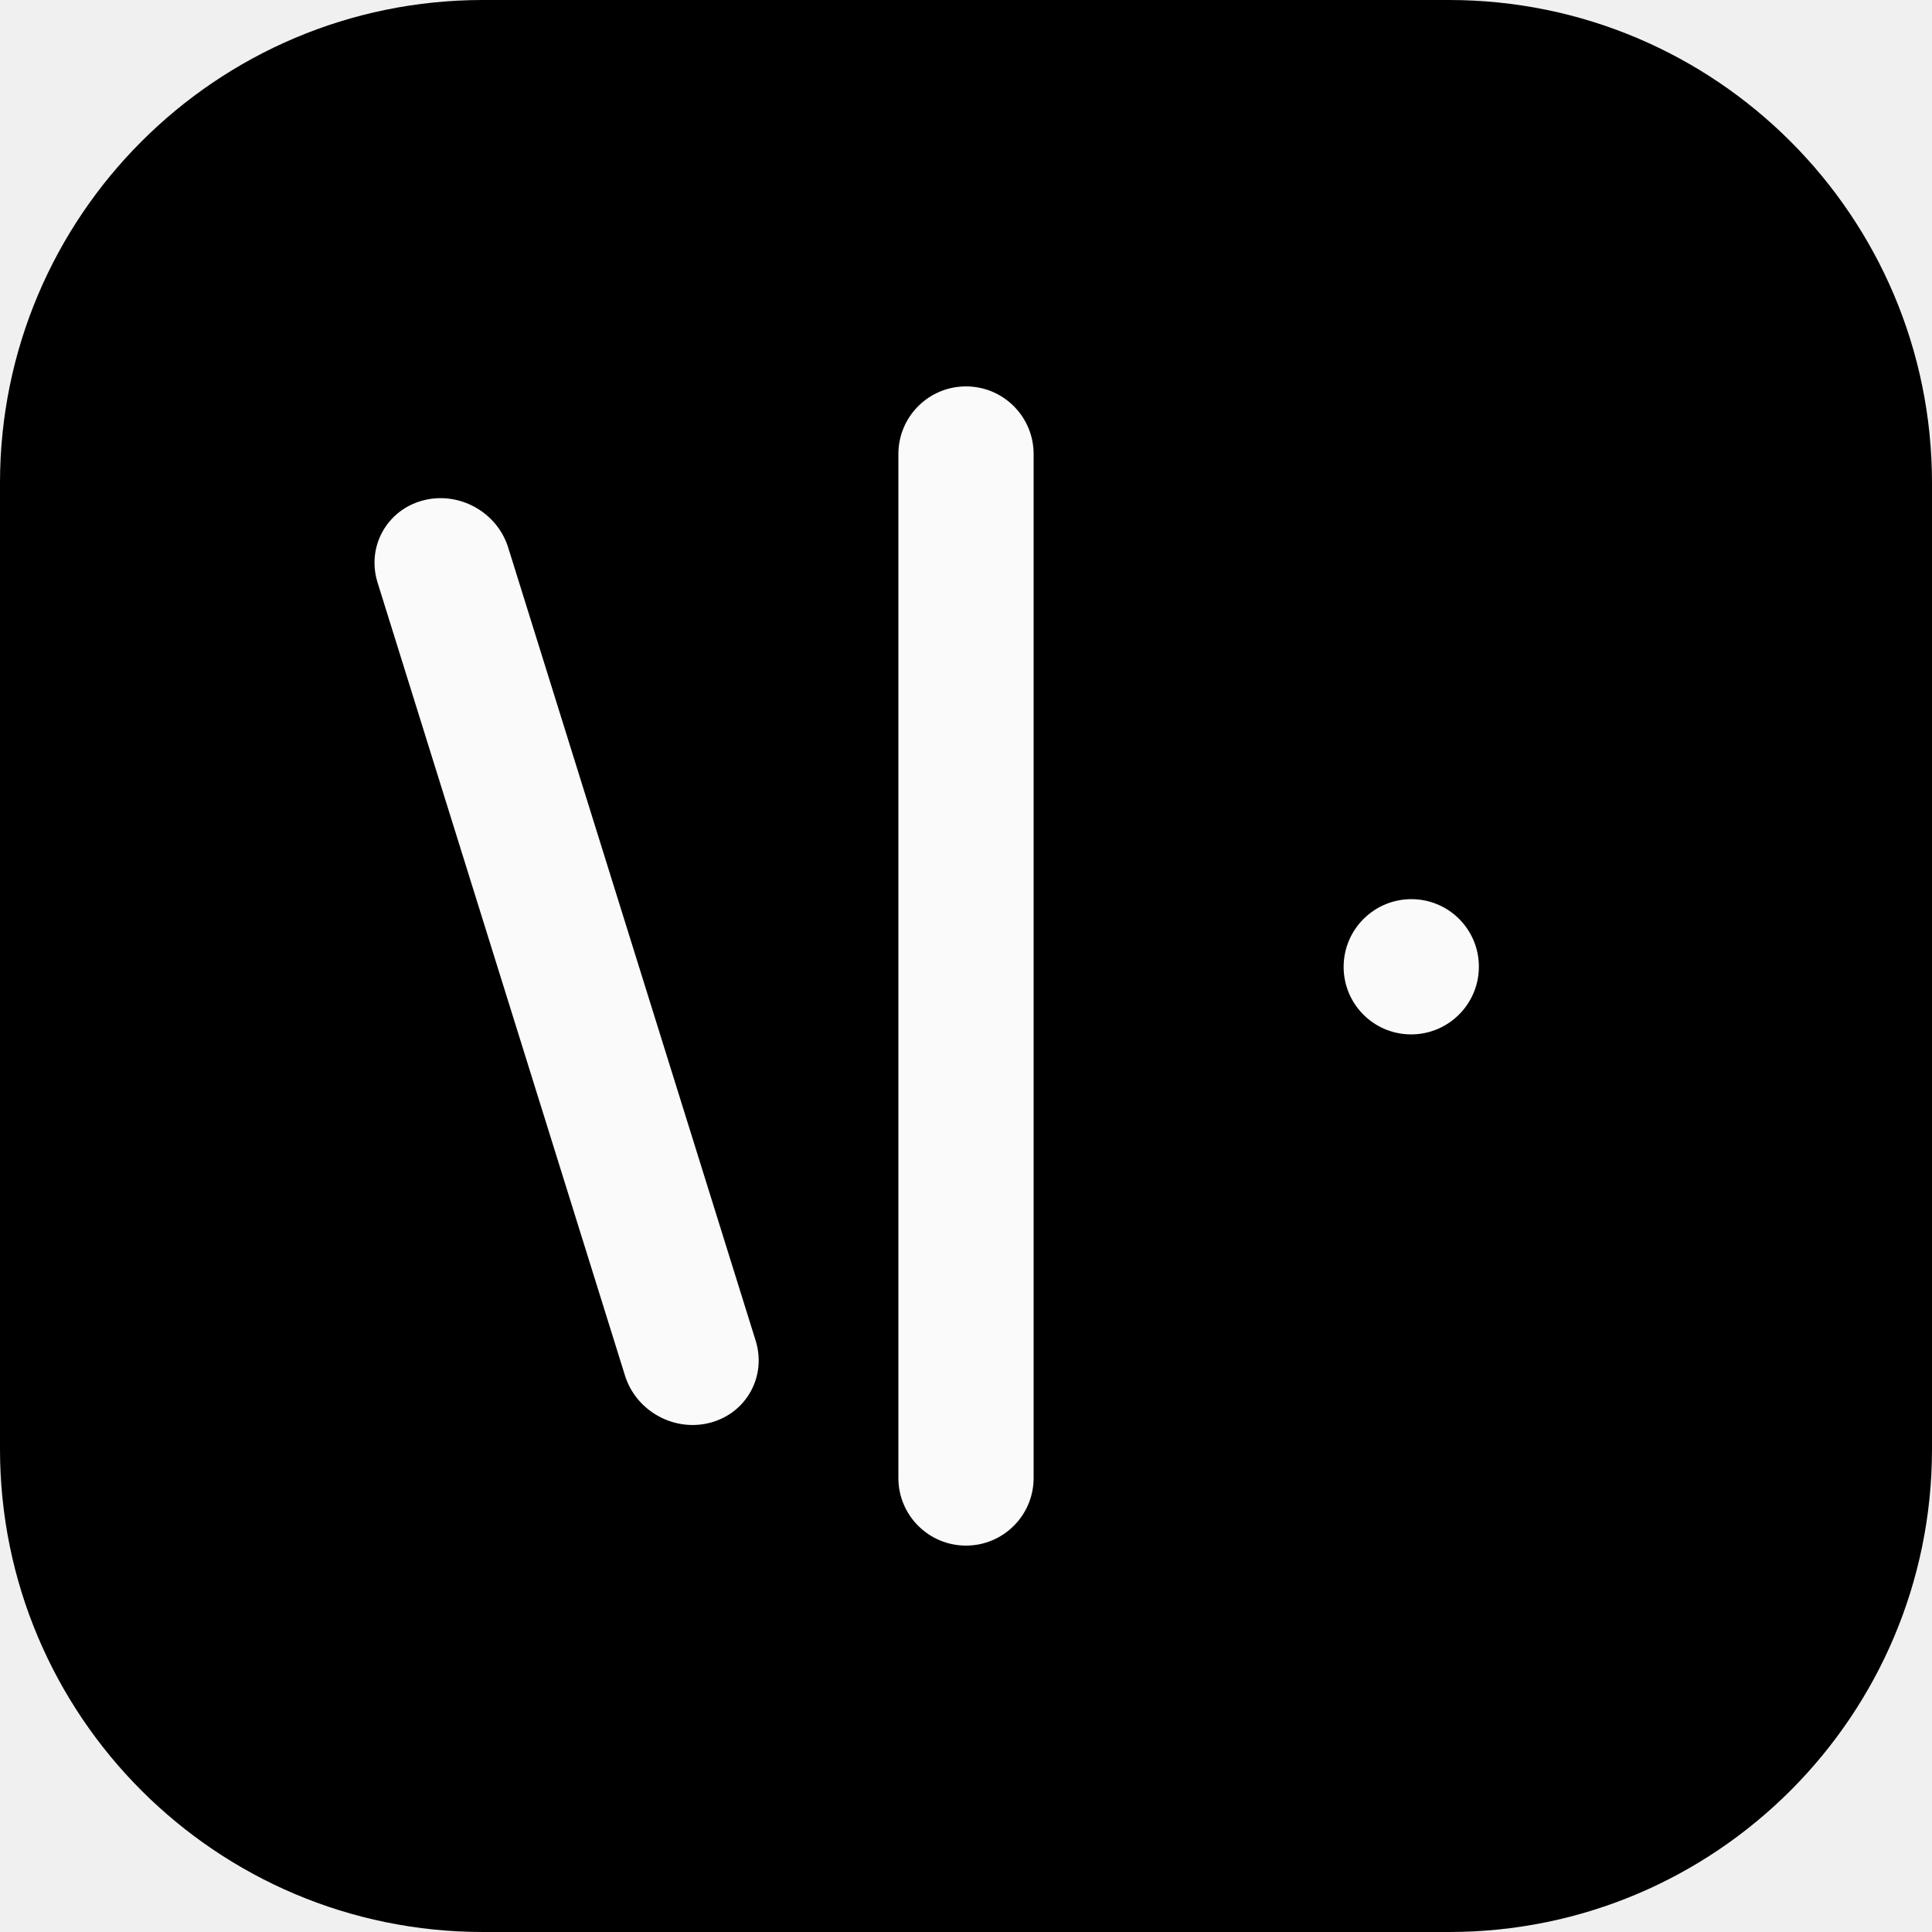
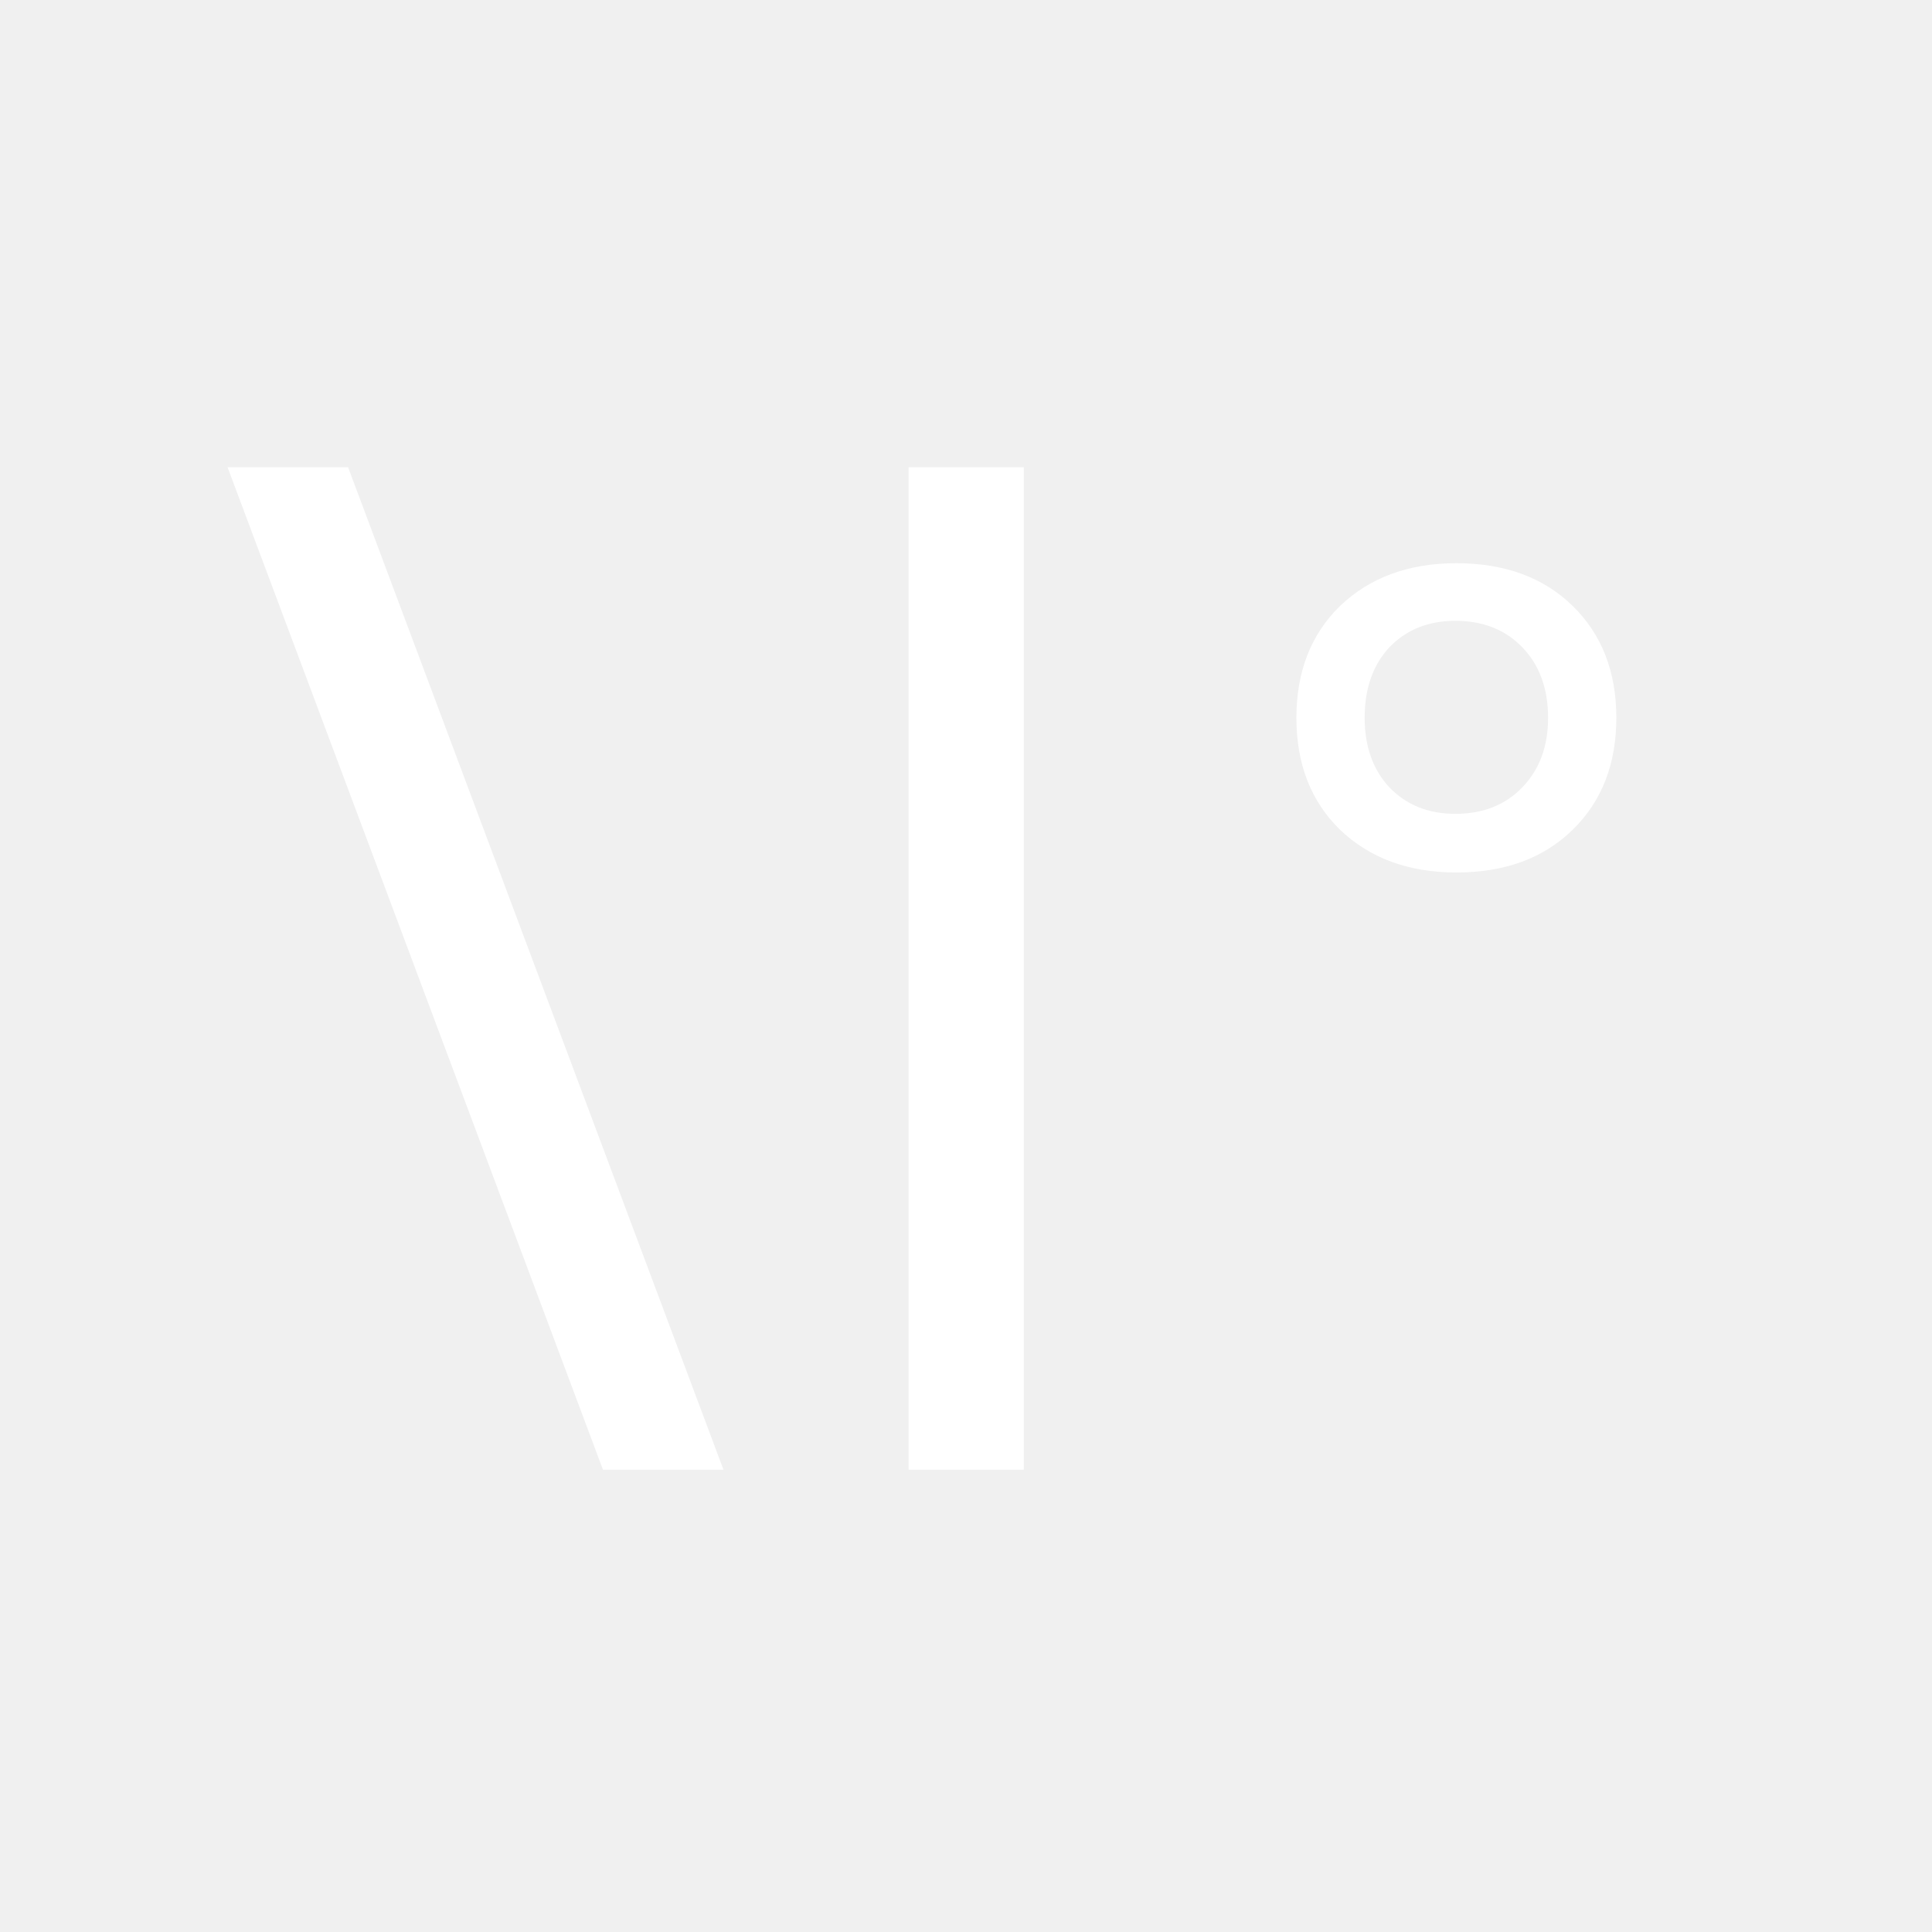
- <svg xmlns="http://www.w3.org/2000/svg" width="417" height="417" viewBox="0 0 417 417" fill="none">
-   <rect width="417" height="417" rx="104.25" fill="black" />
-   <circle cx="208.5" cy="208.5" r="187.65" fill="url(#paint0_linear_530_3)" style="mix-blend-mode:multiply" />
-   <rect width="29.19" height="208.5" rx="14.595" transform="matrix(0.965926 -0.258819 0.297857 0.95461 77.145 111.805)" fill="#FAFAFA" />
-   <rect x="193.905" y="83.4" width="29.19" height="250.2" rx="14.595" fill="#FAFAFA" />
-   <path d="M290.01 208.499C290.117 200.439 296.739 193.981 304.799 194.074C312.859 194.167 319.305 200.777 319.198 208.836C319.09 216.896 312.469 223.355 304.409 223.261C296.349 223.168 289.902 216.559 290.01 208.499Z" fill="#FAFAFA" />
-   <defs>
-     <linearGradient id="paint0_linear_530_3" x1="208.5" y1="20.85" x2="208.5" y2="396.15" gradientUnits="userSpaceOnUse">
-       <stop offset="0.5" />
-       <stop offset="1" stop-color="#262626" />
-     </linearGradient>
-   </defs>
+ <svg xmlns="http://www.w3.org/2000/svg" width="500" height="500" viewBox="0 0 500 500" fill="none">
+   <g>
+     <path d="M156.046 380.36L58.894 120.92H90.082L187.234 380.36H156.046ZM235.15 380.36V120.92H264.958V380.36H235.15ZM376.906 225.8C364.578 225.8 354.55 222.12 346.822 214.76C339.278 207.4 335.506 197.74 335.506 185.78C335.506 173.82 339.278 164.16 346.822 156.8C354.55 149.44 364.578 145.76 376.906 145.76C389.418 145.76 399.446 149.44 406.99 156.8C414.534 164.16 418.306 173.82 418.306 185.78C418.306 197.74 414.534 207.4 406.99 214.76C399.446 222.12 389.418 225.8 376.906 225.8ZM376.63 210.62C383.806 210.62 389.602 208.32 394.018 203.72C398.434 199.12 400.642 193.14 400.642 185.78C400.642 178.236 398.434 172.164 394.018 167.564C389.602 162.964 383.806 160.664 376.63 160.664C369.638 160.664 363.934 162.964 359.518 167.564C355.286 172.164 353.17 178.236 353.17 185.78C353.17 193.14 355.286 199.12 359.518 203.72C363.934 208.32 369.638 210.62 376.63 210.62Z" fill="white" />
+   </g>
</svg>
